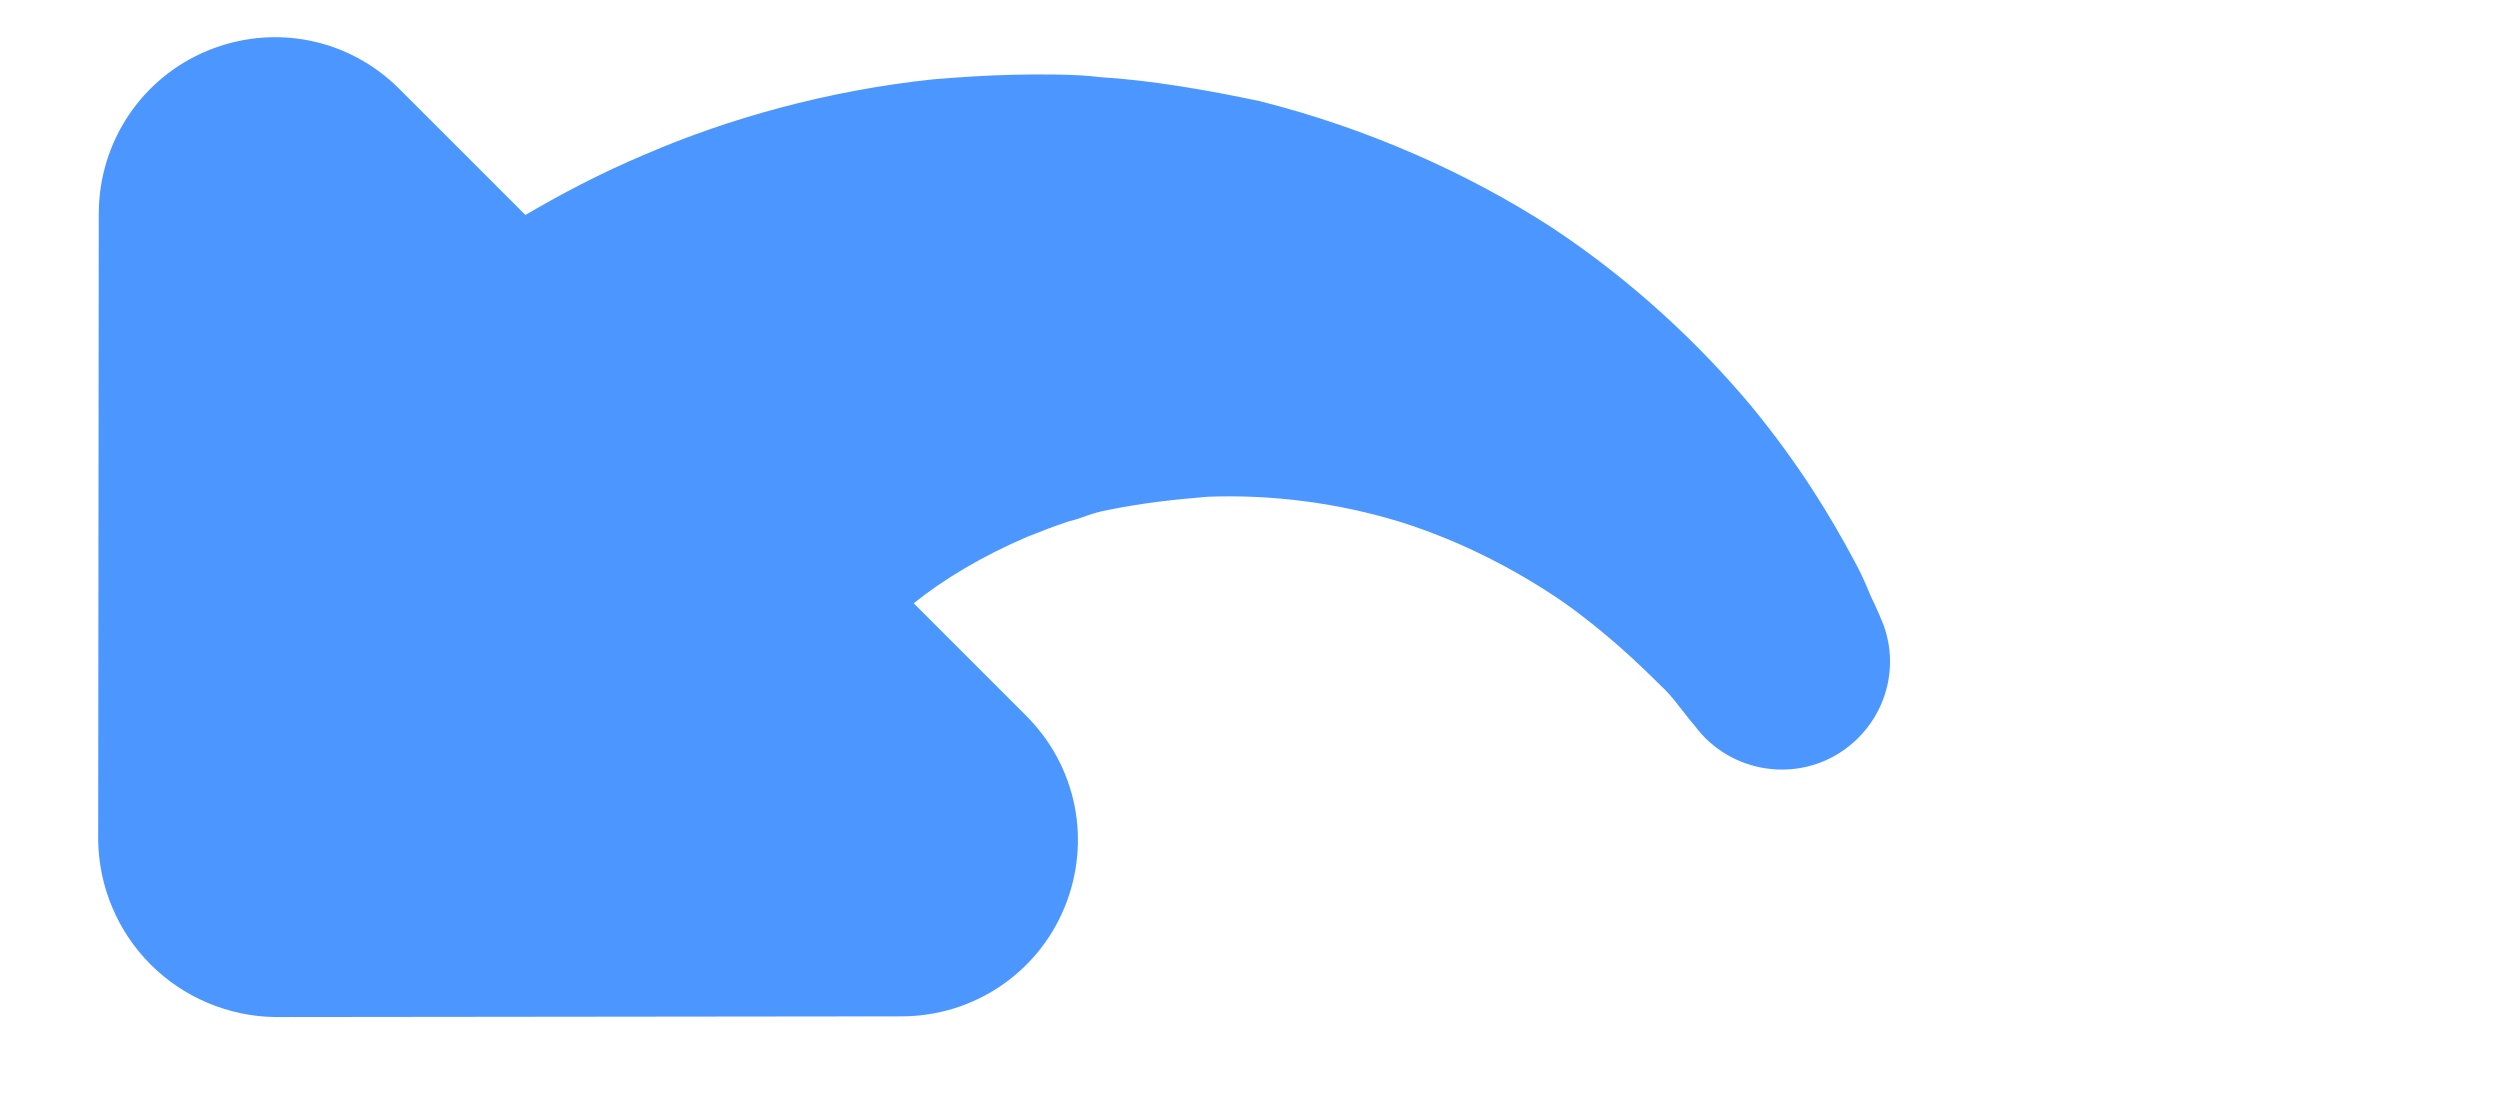
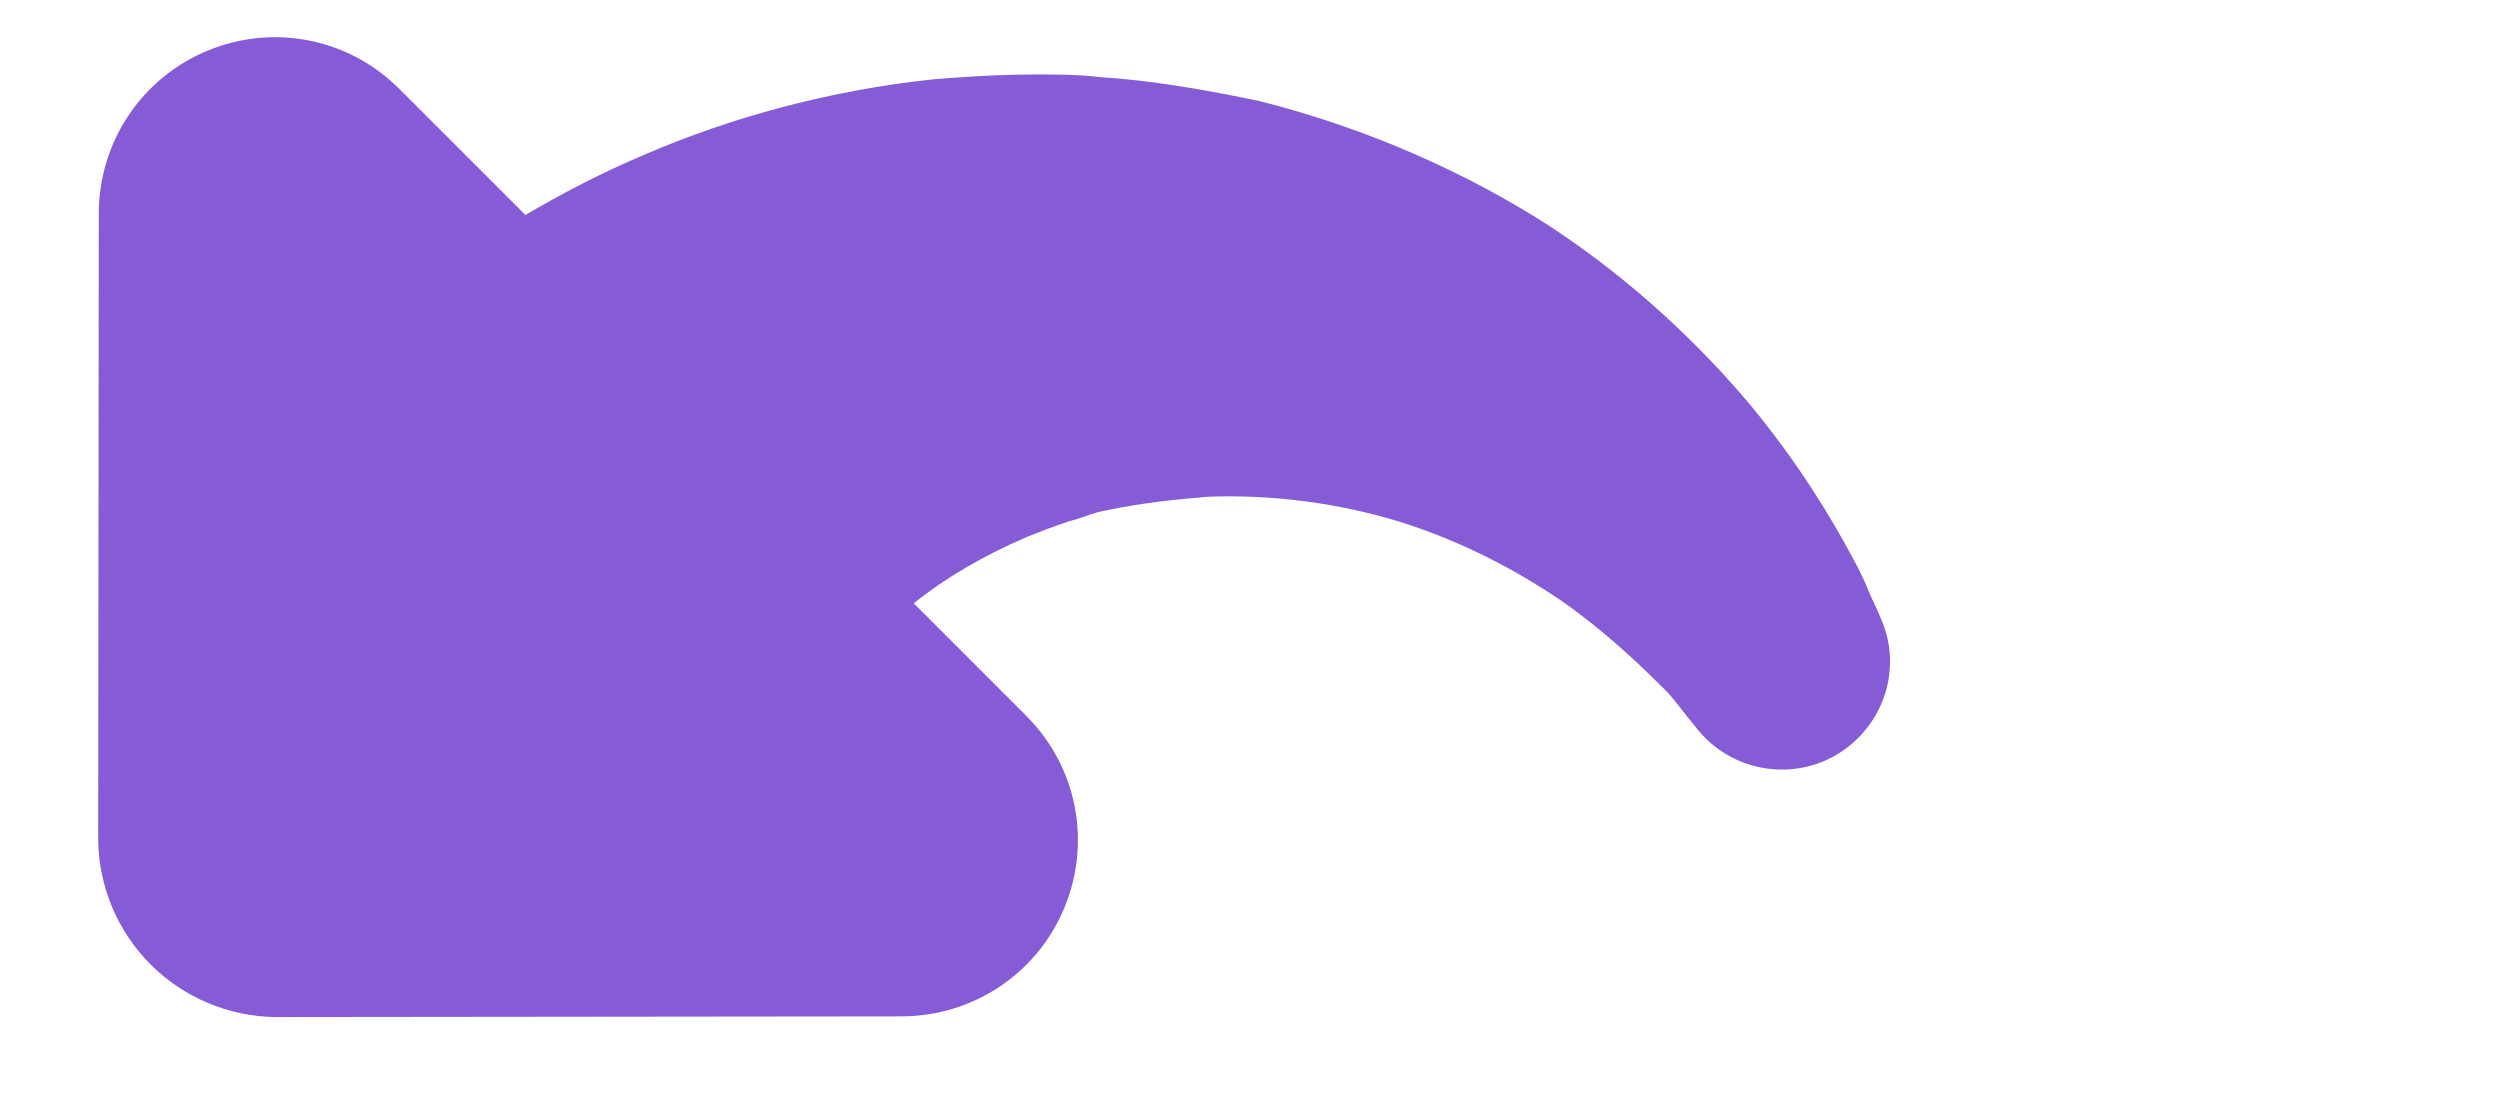
<svg xmlns="http://www.w3.org/2000/svg" width="18px" height="8px" viewBox="0 0 18 8" version="1.1">
  <defs />
  <g id="Page-1" stroke="none" stroke-width="1" fill="none" fill-rule="evenodd">
-     <g id="Desktop---1280x720" transform="translate(-446, -454)" fill="#4C97FF">
+     <g id="Desktop---1280x720" transform="translate(-446, -454)" fill="#855CD6">
      <g id="Step-4---Playing-Trim" transform="translate(0, 42)">
        <g id="Re-record" transform="translate(434, 400)">
          <path d="M23.695,18.089 L20.509,21.281 C20.269,21.515 19.945,21.647 19.609,21.647 C19.273,21.647 18.949,21.515 18.708,21.281 L15.523,18.089 C15.157,17.723 15.049,17.177 15.247,16.703 C15.445,16.229 15.901,15.923 16.417,15.923 L17.563,15.923 C17.533,15.647 17.455,15.335 17.323,15.005 C17.282,14.909 17.239,14.813 17.191,14.717 C17.125,14.609 17.132,14.579 17.041,14.447 C16.897,14.231 16.765,14.069 16.608,13.883 C16.291,13.541 15.907,13.247 15.499,13.031 C15.085,12.815 14.653,12.683 14.269,12.611 C13.891,12.545 13.543,12.539 13.339,12.539 C13.237,12.533 13.105,12.557 13.039,12.563 C12.967,12.569 12.925,12.575 12.925,12.575 C12.499,12.617 12.115,12.305 12.073,11.879 C12.037,11.519 12.247,11.195 12.565,11.075 C12.565,11.075 12.607,11.057 12.673,11.033 C12.751,11.009 12.823,10.967 12.991,10.918 C13.327,10.816 13.753,10.708 14.311,10.654 C14.863,10.606 15.529,10.618 16.232,10.762 C16.933,10.912 17.671,11.195 18.355,11.603 C18.679,11.813 19.027,12.059 19.297,12.299 C19.417,12.389 19.621,12.593 19.741,12.719 C19.879,12.863 20.005,13.007 20.132,13.157 C20.617,13.757 20.977,14.405 21.211,14.993 C21.349,15.329 21.445,15.647 21.517,15.923 L22.801,15.923 C23.317,15.923 23.773,16.229 23.971,16.703 C24.169,17.177 24.061,17.723 23.695,18.089" id="re-record" transform="translate(18.06896, 16.13793) scale(-1, 1) rotate(-45) translate(-18.06896, -16.13793) " />
        </g>
      </g>
    </g>
  </g>
</svg>
